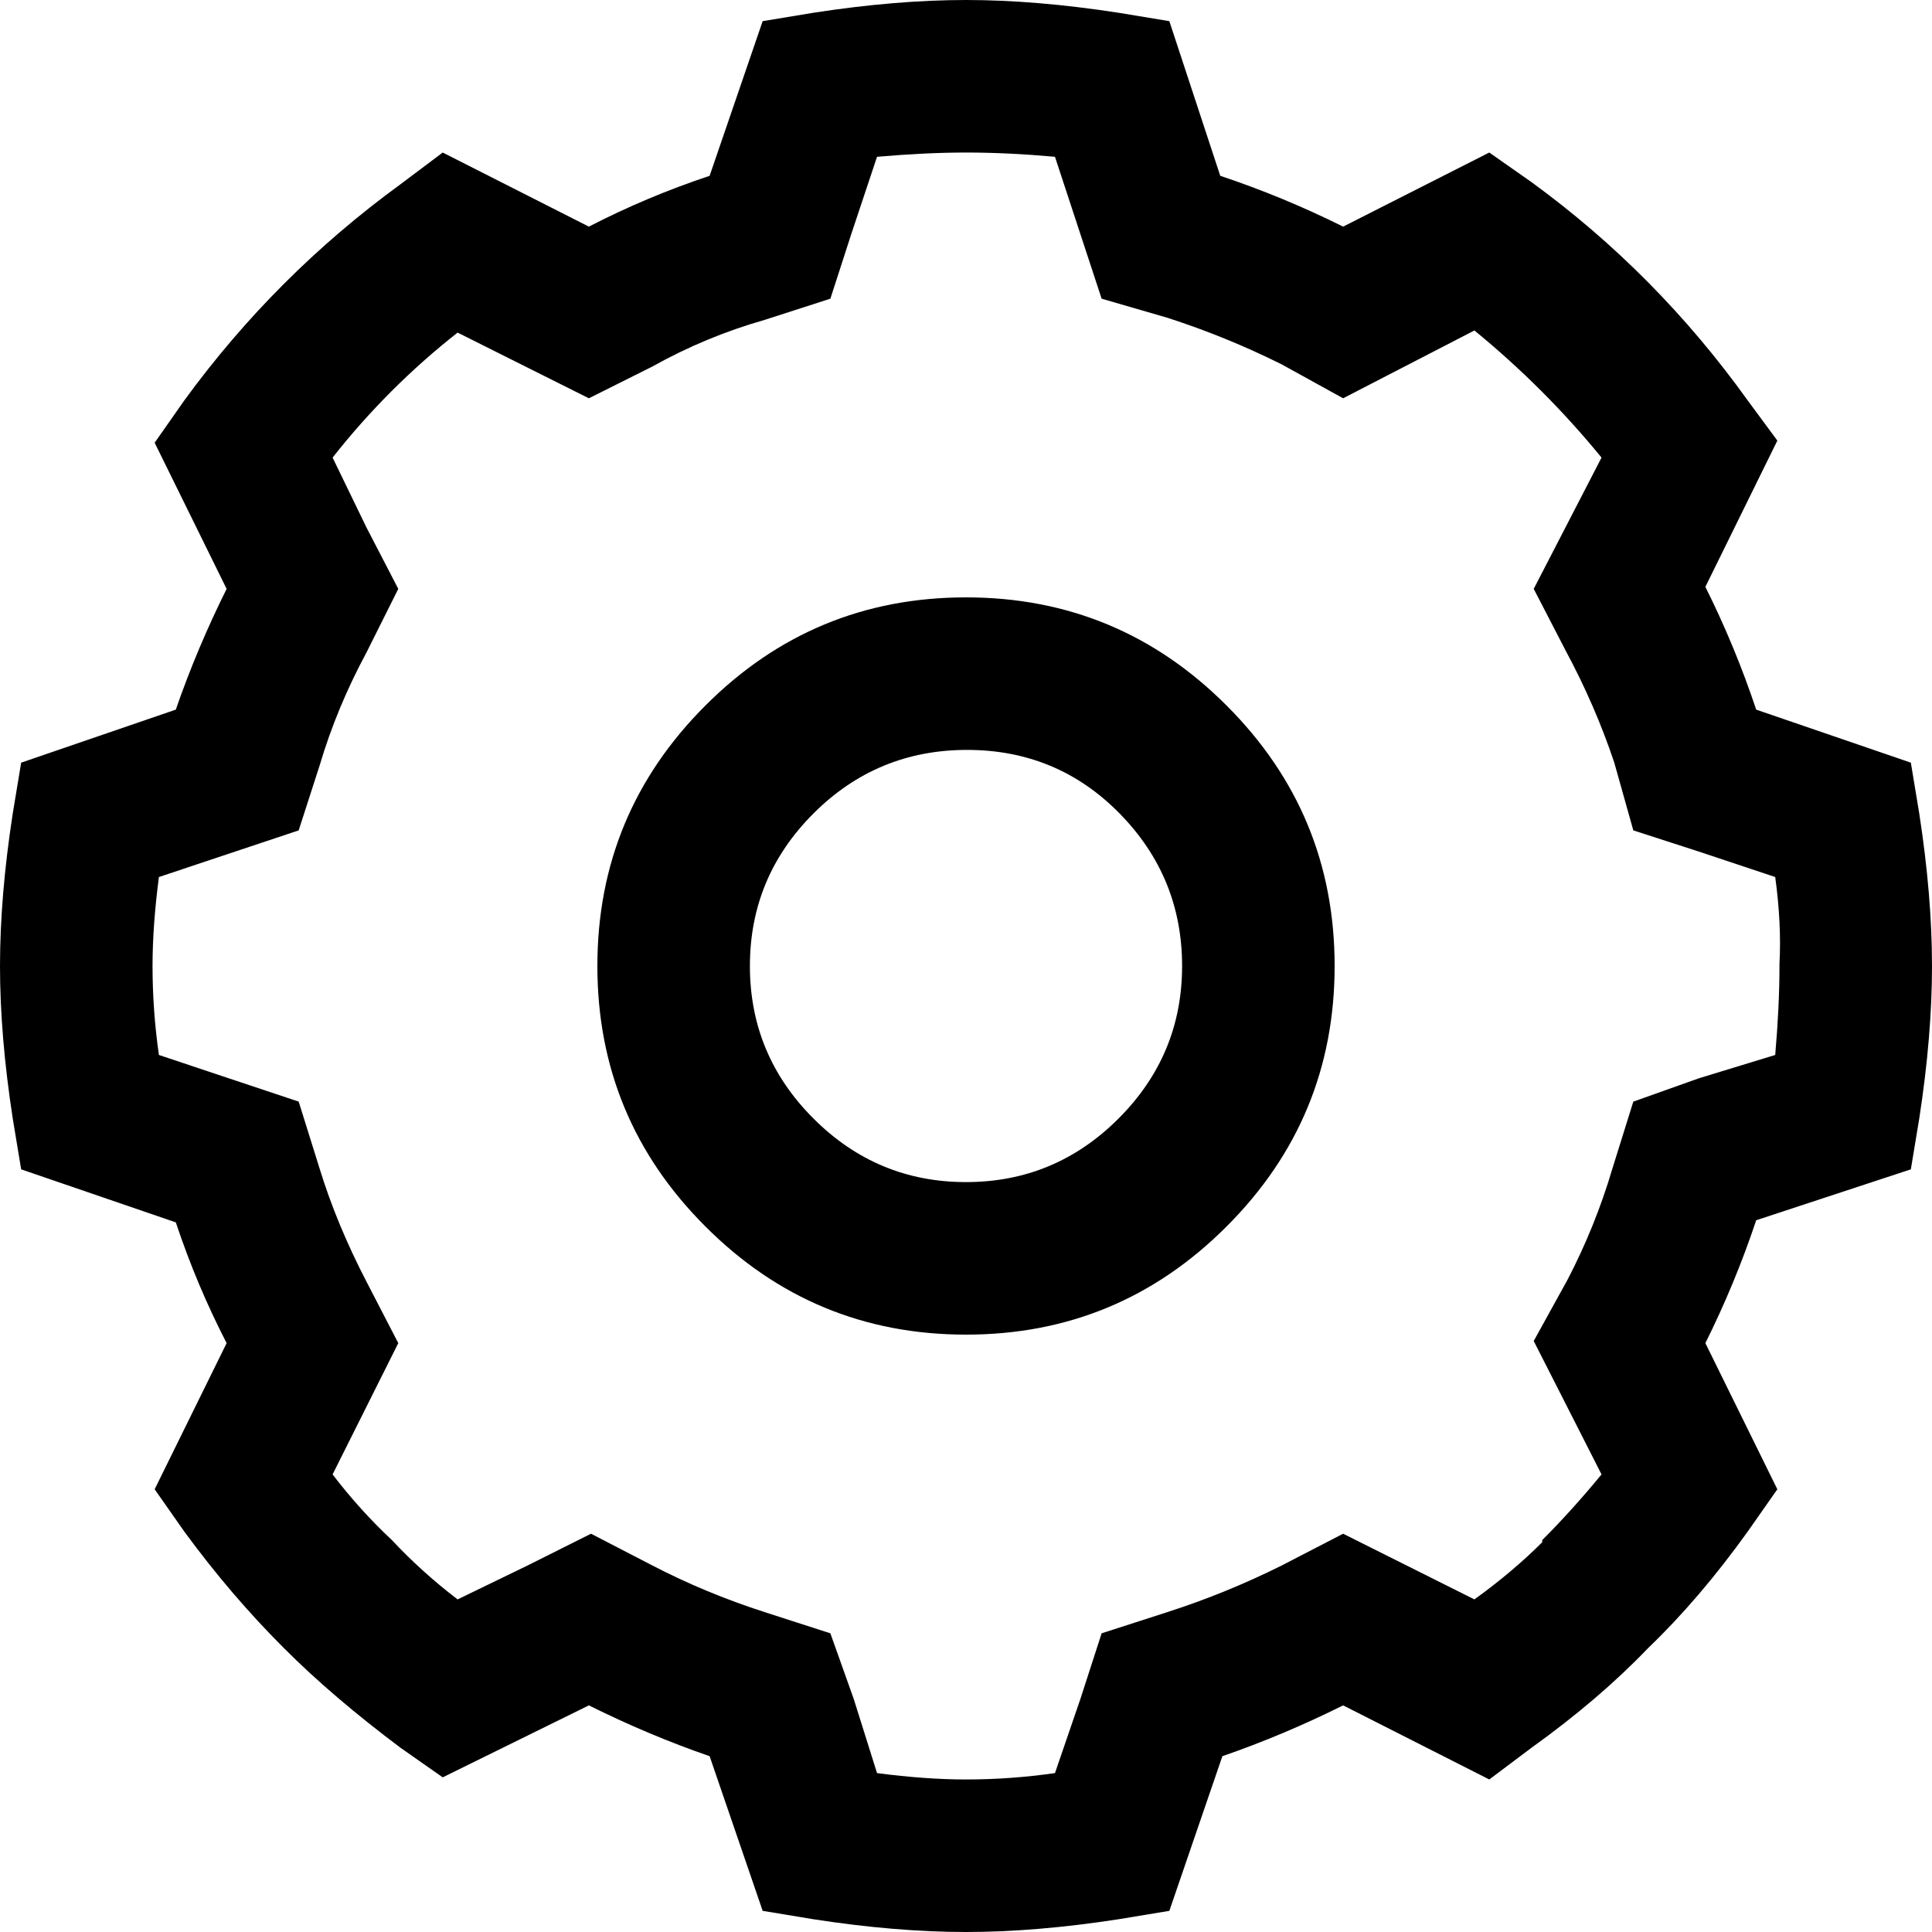
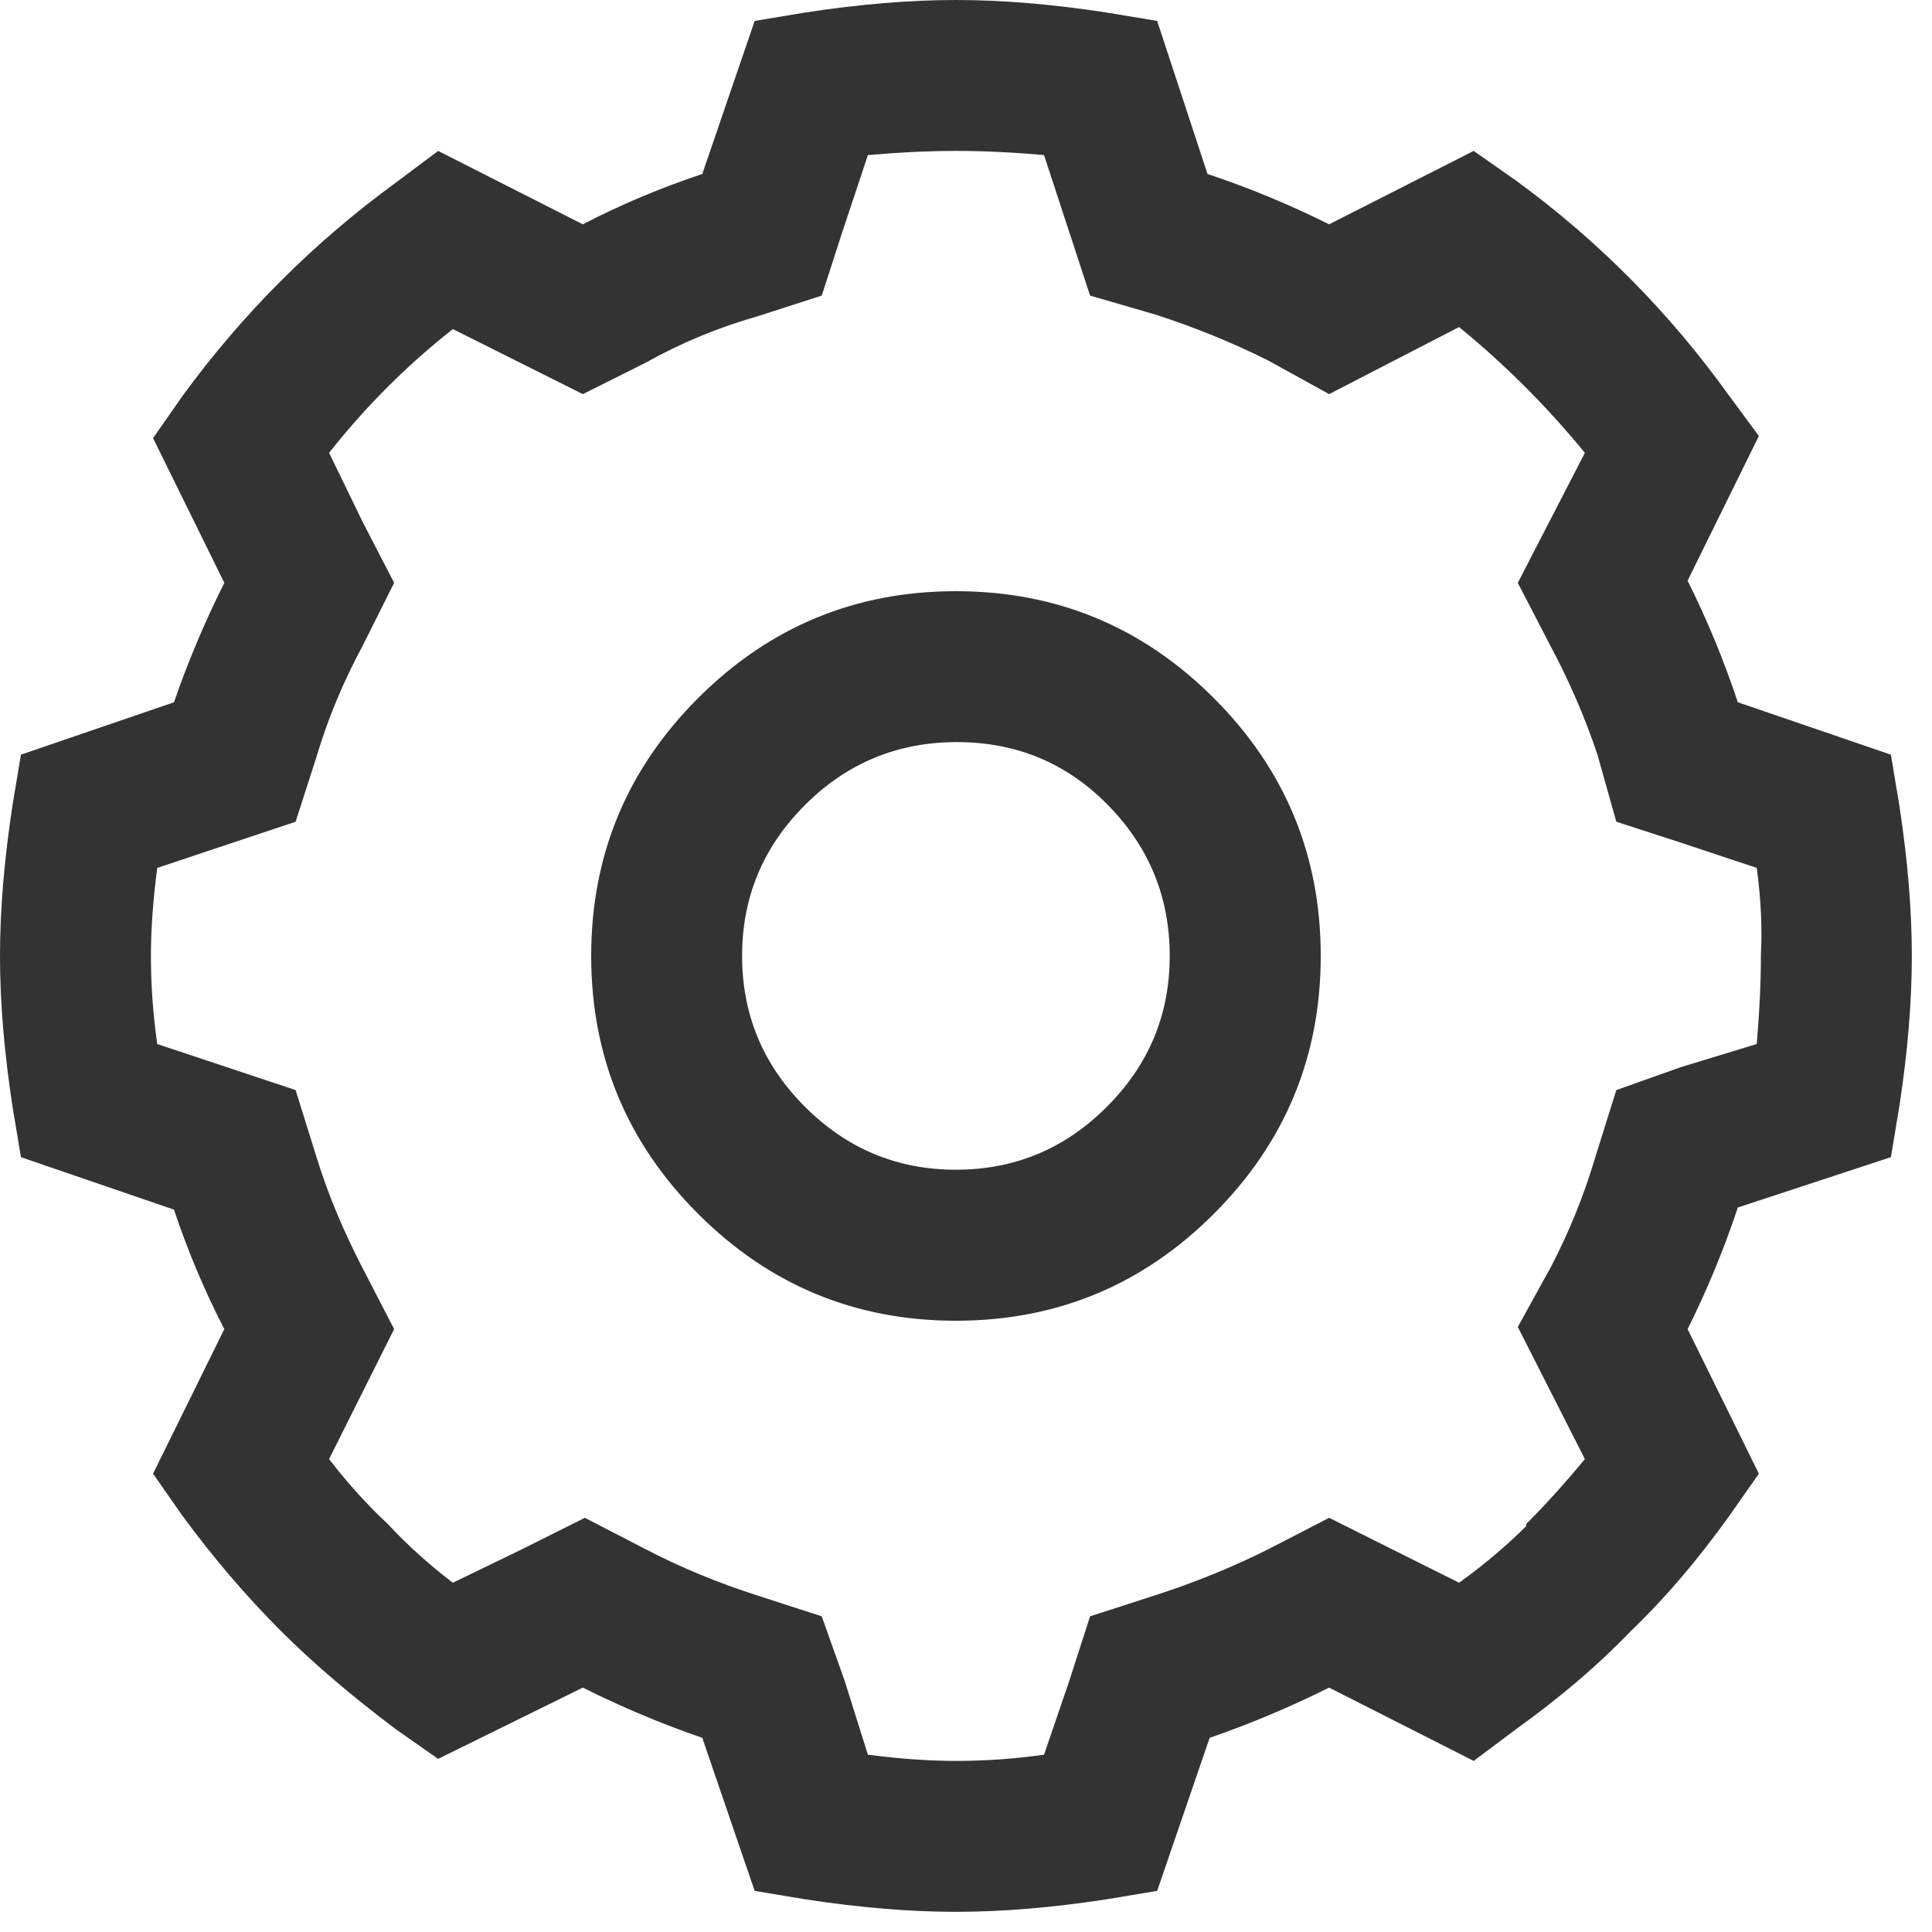
- <svg xmlns="http://www.w3.org/2000/svg" width="20px" height="20px" viewBox="0 0 20 20" version="1.1">
-   <defs />
-   <g id="Symbols" stroke="none" stroke-width="1" fill="none" fill-rule="evenodd">
-     <g id="Icon-/-Nav-/-Settings-/-Active" transform="translate(-2, -2)" fill="#000000">
-       <path d="M21.868,10.421 C21.956,10.991 22,11.518 22,12 C22,12.482 21.956,13.009 21.868,13.579 L21.781,14.105 L20.18,14.632 C20.034,15.07 19.858,15.494 19.654,15.904 L20.399,17.417 L20.092,17.855 C19.756,18.323 19.412,18.725 19.061,19.061 C18.725,19.412 18.323,19.756 17.855,20.092 L17.417,20.421 L15.904,19.654 C15.494,19.858 15.077,20.034 14.654,20.18 L14.105,21.781 L13.579,21.868 C13.009,21.956 12.482,22 12,22 C11.518,22 10.991,21.956 10.421,21.868 L9.895,21.781 L9.346,20.18 C8.923,20.034 8.506,19.858 8.096,19.654 L6.583,20.399 L6.145,20.092 C5.677,19.741 5.275,19.398 4.939,19.061 C4.573,18.696 4.23,18.294 3.908,17.855 L3.601,17.417 L4.346,15.904 C4.142,15.509 3.966,15.092 3.82,14.654 L2.219,14.105 L2.132,13.579 C2.044,13.009 2,12.482 2,12 C2,11.518 2.044,10.991 2.132,10.421 L2.219,9.895 L3.82,9.346 C3.966,8.923 4.142,8.506 4.346,8.096 L3.601,6.583 L3.908,6.145 C4.537,5.282 5.282,4.537 6.145,3.908 L6.583,3.579 L8.096,4.346 C8.491,4.142 8.908,3.966 9.346,3.82 L9.895,2.219 L10.421,2.132 C10.991,2.044 11.518,2 12,2 C12.482,2 13.009,2.044 13.579,2.132 L14.105,2.219 L14.632,3.82 C15.07,3.966 15.494,4.142 15.904,4.346 L17.417,3.579 L17.855,3.886 C18.718,4.515 19.463,5.268 20.092,6.145 L20.399,6.561 L19.654,8.075 C19.858,8.484 20.034,8.908 20.18,9.346 L21.781,9.895 L21.868,10.421 Z M20.421,11.978 C20.436,11.7 20.421,11.401 20.377,11.079 L19.588,10.816 L18.908,10.596 L18.711,9.895 C18.579,9.5 18.411,9.113 18.206,8.732 L17.877,8.096 L18.579,6.737 C18.184,6.254 17.746,5.816 17.263,5.421 L15.904,6.123 L15.268,5.772 C14.887,5.582 14.493,5.421 14.083,5.289 L13.404,5.092 L12.921,3.623 C12.599,3.594 12.292,3.579 12,3.579 C11.722,3.579 11.415,3.594 11.079,3.623 L10.816,4.412 L10.596,5.092 L9.917,5.311 C9.507,5.428 9.12,5.589 8.754,5.794 L8.096,6.123 L6.737,5.443 C6.254,5.823 5.823,6.254 5.443,6.737 L5.794,7.461 L6.123,8.096 L5.794,8.754 C5.589,9.135 5.428,9.522 5.311,9.917 L5.092,10.596 L3.645,11.079 C3.601,11.415 3.579,11.722 3.579,12 C3.579,12.307 3.601,12.614 3.645,12.921 L5.092,13.404 L5.311,14.105 C5.428,14.485 5.589,14.873 5.794,15.268 L6.123,15.904 L5.443,17.263 C5.633,17.512 5.838,17.738 6.057,17.943 C6.262,18.162 6.488,18.367 6.737,18.557 L7.461,18.206 L8.118,17.877 L8.754,18.206 C9.12,18.396 9.507,18.557 9.917,18.689 L10.596,18.908 L10.838,19.588 L11.079,20.355 C11.415,20.399 11.722,20.421 12,20.421 C12.307,20.421 12.614,20.399 12.921,20.355 L13.184,19.588 L13.404,18.908 L14.083,18.689 C14.493,18.557 14.887,18.396 15.268,18.206 L15.904,17.877 L17.263,18.557 C17.526,18.367 17.76,18.17 17.965,17.965 L17.965,17.943 C18.17,17.738 18.374,17.512 18.579,17.263 L17.877,15.882 L18.228,15.246 C18.418,14.88 18.572,14.5 18.689,14.105 L18.908,13.404 L19.588,13.162 L20.377,12.921 C20.406,12.585 20.421,12.278 20.421,12 L20.421,11.978 Z M14.697,9.303 C15.443,10.048 15.816,10.947 15.816,12 C15.816,13.053 15.443,13.952 14.697,14.697 C13.952,15.443 13.053,15.816 12,15.816 C10.947,15.816 10.048,15.443 9.303,14.697 C8.557,13.952 8.184,13.053 8.184,12 C8.184,10.947 8.557,10.048 9.303,9.303 C10.048,8.557 10.947,8.184 12,8.184 C13.053,8.184 13.952,8.557 14.697,9.303 Z M14.237,12 C14.237,11.386 14.021,10.86 13.59,10.421 C13.159,9.982 12.632,9.763 12.011,9.763 C11.39,9.763 10.86,9.982 10.421,10.421 C9.982,10.86 9.763,11.386 9.763,12 C9.763,12.614 9.982,13.14 10.421,13.579 C10.86,14.018 11.386,14.237 12,14.237 C12.614,14.237 13.14,14.018 13.579,13.579 C14.018,13.14 14.237,12.614 14.237,12 Z" id="setting" />
+ <svg xmlns="http://www.w3.org/2000/svg" width="18px" height="18px" viewBox="0 0 18 18" version="1.1">
+   <g id="Page-1" stroke="none" stroke-width="1" fill="none" fill-rule="evenodd">
+     <g id="Icon-/-4-/-Black" transform="translate(-3, -3)" fill="#333333">
+       <path d="M20.695,10.5 C20.773,11.008 20.812,11.477 20.812,11.906 C20.812,12.336 20.773,12.805 20.695,13.312 L20.617,13.781 L19.191,14.25 C19.061,14.641 18.905,15.018 18.723,15.383 L19.387,16.73 L19.113,17.121 C18.814,17.538 18.508,17.896 18.195,18.195 C17.896,18.508 17.538,18.814 17.121,19.113 L16.73,19.406 L15.383,18.723 C15.018,18.905 14.647,19.061 14.27,19.191 L13.781,20.617 L13.312,20.695 C12.805,20.773 12.336,20.812 11.906,20.812 C11.477,20.812 11.008,20.773 10.5,20.695 L10.031,20.617 L9.543,19.191 C9.165,19.061 8.794,18.905 8.43,18.723 L7.082,19.387 L6.691,19.113 C6.275,18.801 5.917,18.495 5.617,18.195 C5.292,17.87 4.986,17.512 4.699,17.121 L4.426,16.73 L5.09,15.383 C4.908,15.031 4.751,14.66 4.621,14.27 L3.195,13.781 L3.117,13.312 C3.039,12.805 3,12.336 3,11.906 C3,11.477 3.039,11.008 3.117,10.5 L3.195,10.031 L4.621,9.543 C4.751,9.165 4.908,8.794 5.09,8.43 L4.426,7.082 L4.699,6.691 C5.259,5.923 5.923,5.259 6.691,4.699 L7.082,4.406 L8.43,5.09 C8.781,4.908 9.152,4.751 9.543,4.621 L10.031,3.195 L10.5,3.117 C11.008,3.039 11.477,3 11.906,3 C12.336,3 12.805,3.039 13.312,3.117 L13.781,3.195 L14.25,4.621 C14.641,4.751 15.018,4.908 15.383,5.09 L16.73,4.406 L17.121,4.68 C17.889,5.24 18.553,5.91 19.113,6.691 L19.387,7.062 L18.723,8.41 C18.905,8.775 19.061,9.152 19.191,9.543 L20.617,10.031 L20.695,10.5 Z M19.406,11.887 C19.419,11.639 19.406,11.372 19.367,11.086 L18.664,10.852 L18.059,10.656 L17.883,10.031 C17.766,9.68 17.616,9.335 17.434,8.996 L17.141,8.43 L17.766,7.219 C17.414,6.789 17.023,6.398 16.594,6.047 L15.383,6.672 L14.816,6.359 C14.478,6.19 14.126,6.047 13.762,5.93 L13.156,5.754 L12.727,4.445 C12.44,4.419 12.167,4.406 11.906,4.406 C11.659,4.406 11.385,4.419 11.086,4.445 L10.852,5.148 L10.656,5.754 L10.051,5.949 C9.686,6.053 9.341,6.197 9.016,6.379 L8.43,6.672 L7.219,6.066 C6.789,6.405 6.405,6.789 6.066,7.219 L6.379,7.863 L6.672,8.43 L6.379,9.016 C6.197,9.354 6.053,9.699 5.949,10.051 L5.754,10.656 L4.465,11.086 C4.426,11.385 4.406,11.659 4.406,11.906 C4.406,12.18 4.426,12.453 4.465,12.727 L5.754,13.156 L5.949,13.781 C6.053,14.12 6.197,14.465 6.379,14.816 L6.672,15.383 L6.066,16.594 C6.236,16.815 6.418,17.017 6.613,17.199 C6.796,17.395 6.997,17.577 7.219,17.746 L7.863,17.434 L8.449,17.141 L9.016,17.434 C9.341,17.603 9.686,17.746 10.051,17.863 L10.656,18.059 L10.871,18.664 L11.086,19.348 C11.385,19.387 11.659,19.406 11.906,19.406 C12.18,19.406 12.453,19.387 12.727,19.348 L12.961,18.664 L13.156,18.059 L13.762,17.863 C14.126,17.746 14.478,17.603 14.816,17.434 L15.383,17.141 L16.594,17.746 C16.828,17.577 17.036,17.401 17.219,17.219 L17.219,17.199 C17.401,17.017 17.583,16.815 17.766,16.594 L17.141,15.363 L17.453,14.797 C17.622,14.471 17.759,14.133 17.863,13.781 L18.059,13.156 L18.664,12.941 L19.367,12.727 C19.393,12.427 19.406,12.154 19.406,11.906 L19.406,11.887 Z M14.309,9.504 C14.973,10.168 15.305,10.969 15.305,11.906 C15.305,12.844 14.973,13.645 14.309,14.309 C13.645,14.973 12.844,15.305 11.906,15.305 C10.969,15.305 10.168,14.973 9.504,14.309 C8.84,13.645 8.508,12.844 8.508,11.906 C8.508,10.969 8.84,10.168 9.504,9.504 C10.168,8.84 10.969,8.508 11.906,8.508 C12.844,8.508 13.645,8.84 14.309,9.504 Z M13.898,11.906 C13.898,11.359 13.706,10.891 13.322,10.5 C12.938,10.109 12.469,9.914 11.916,9.914 C11.363,9.914 10.891,10.109 10.5,10.5 C10.109,10.891 9.914,11.359 9.914,11.906 C9.914,12.453 10.109,12.922 10.5,13.312 C10.891,13.703 11.359,13.898 11.906,13.898 C12.453,13.898 12.922,13.703 13.312,13.312 C13.703,12.922 13.898,12.453 13.898,11.906 Z" id="setting" />
    </g>
  </g>
</svg>
